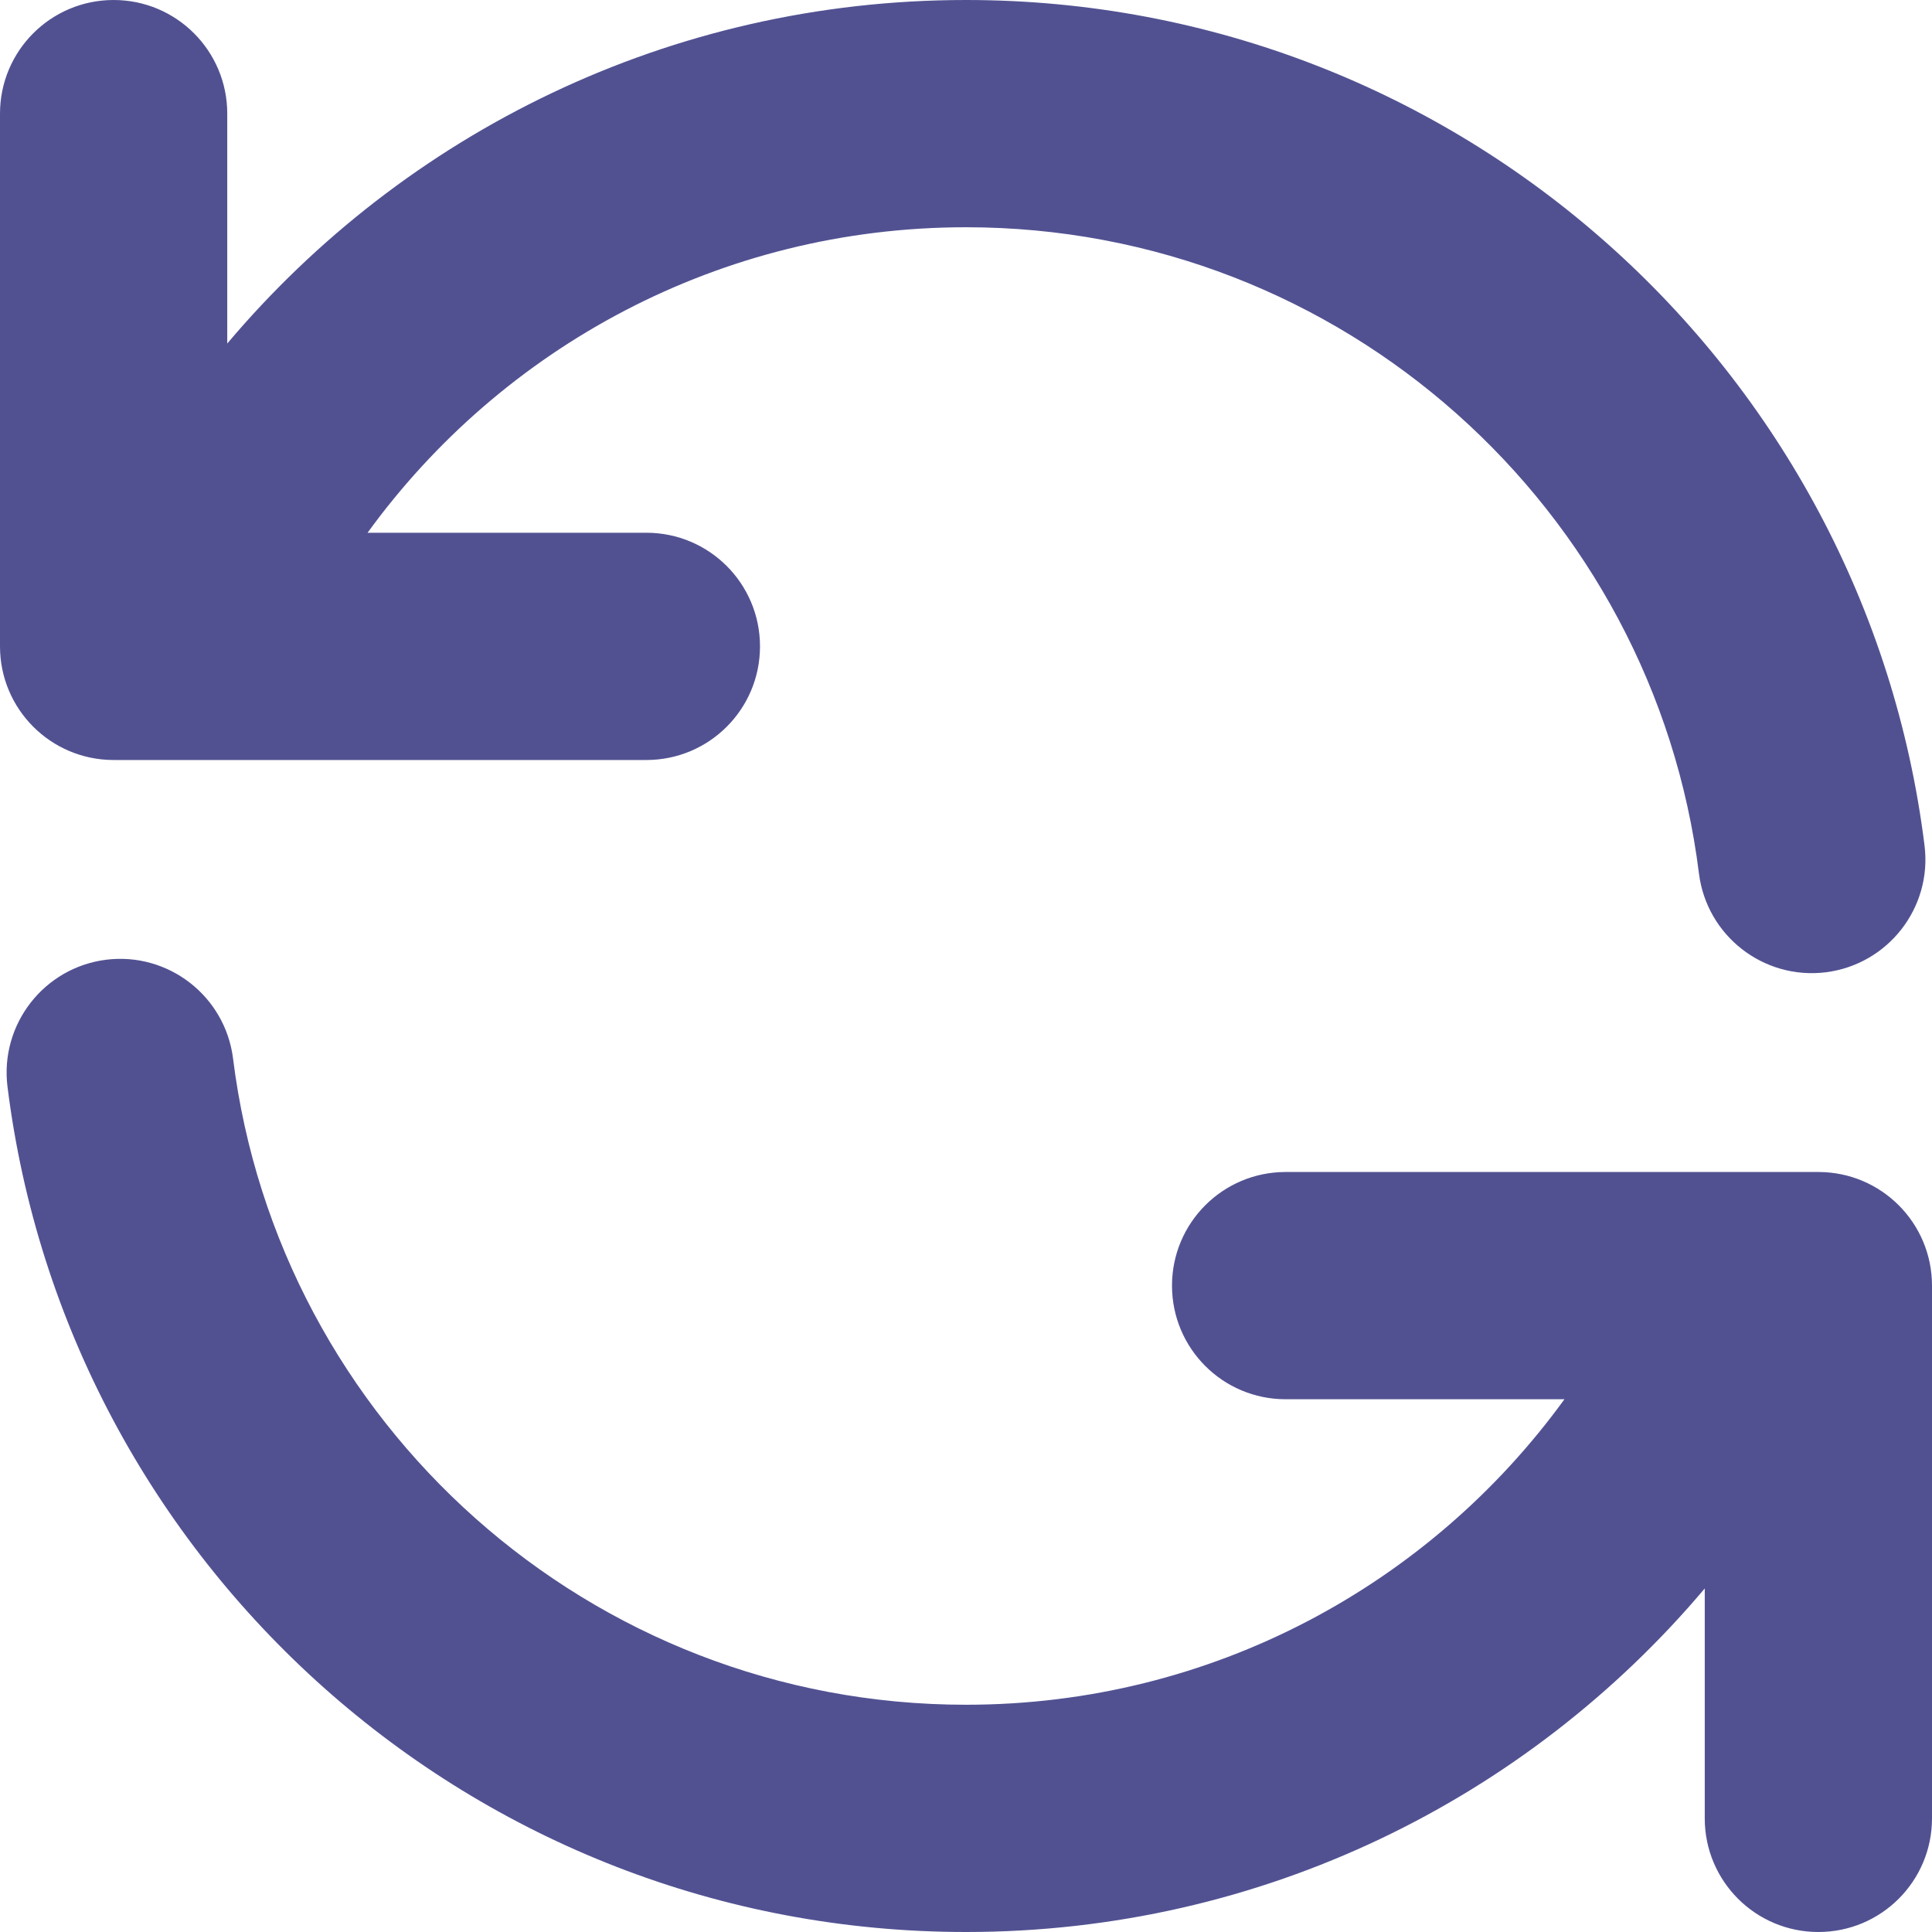
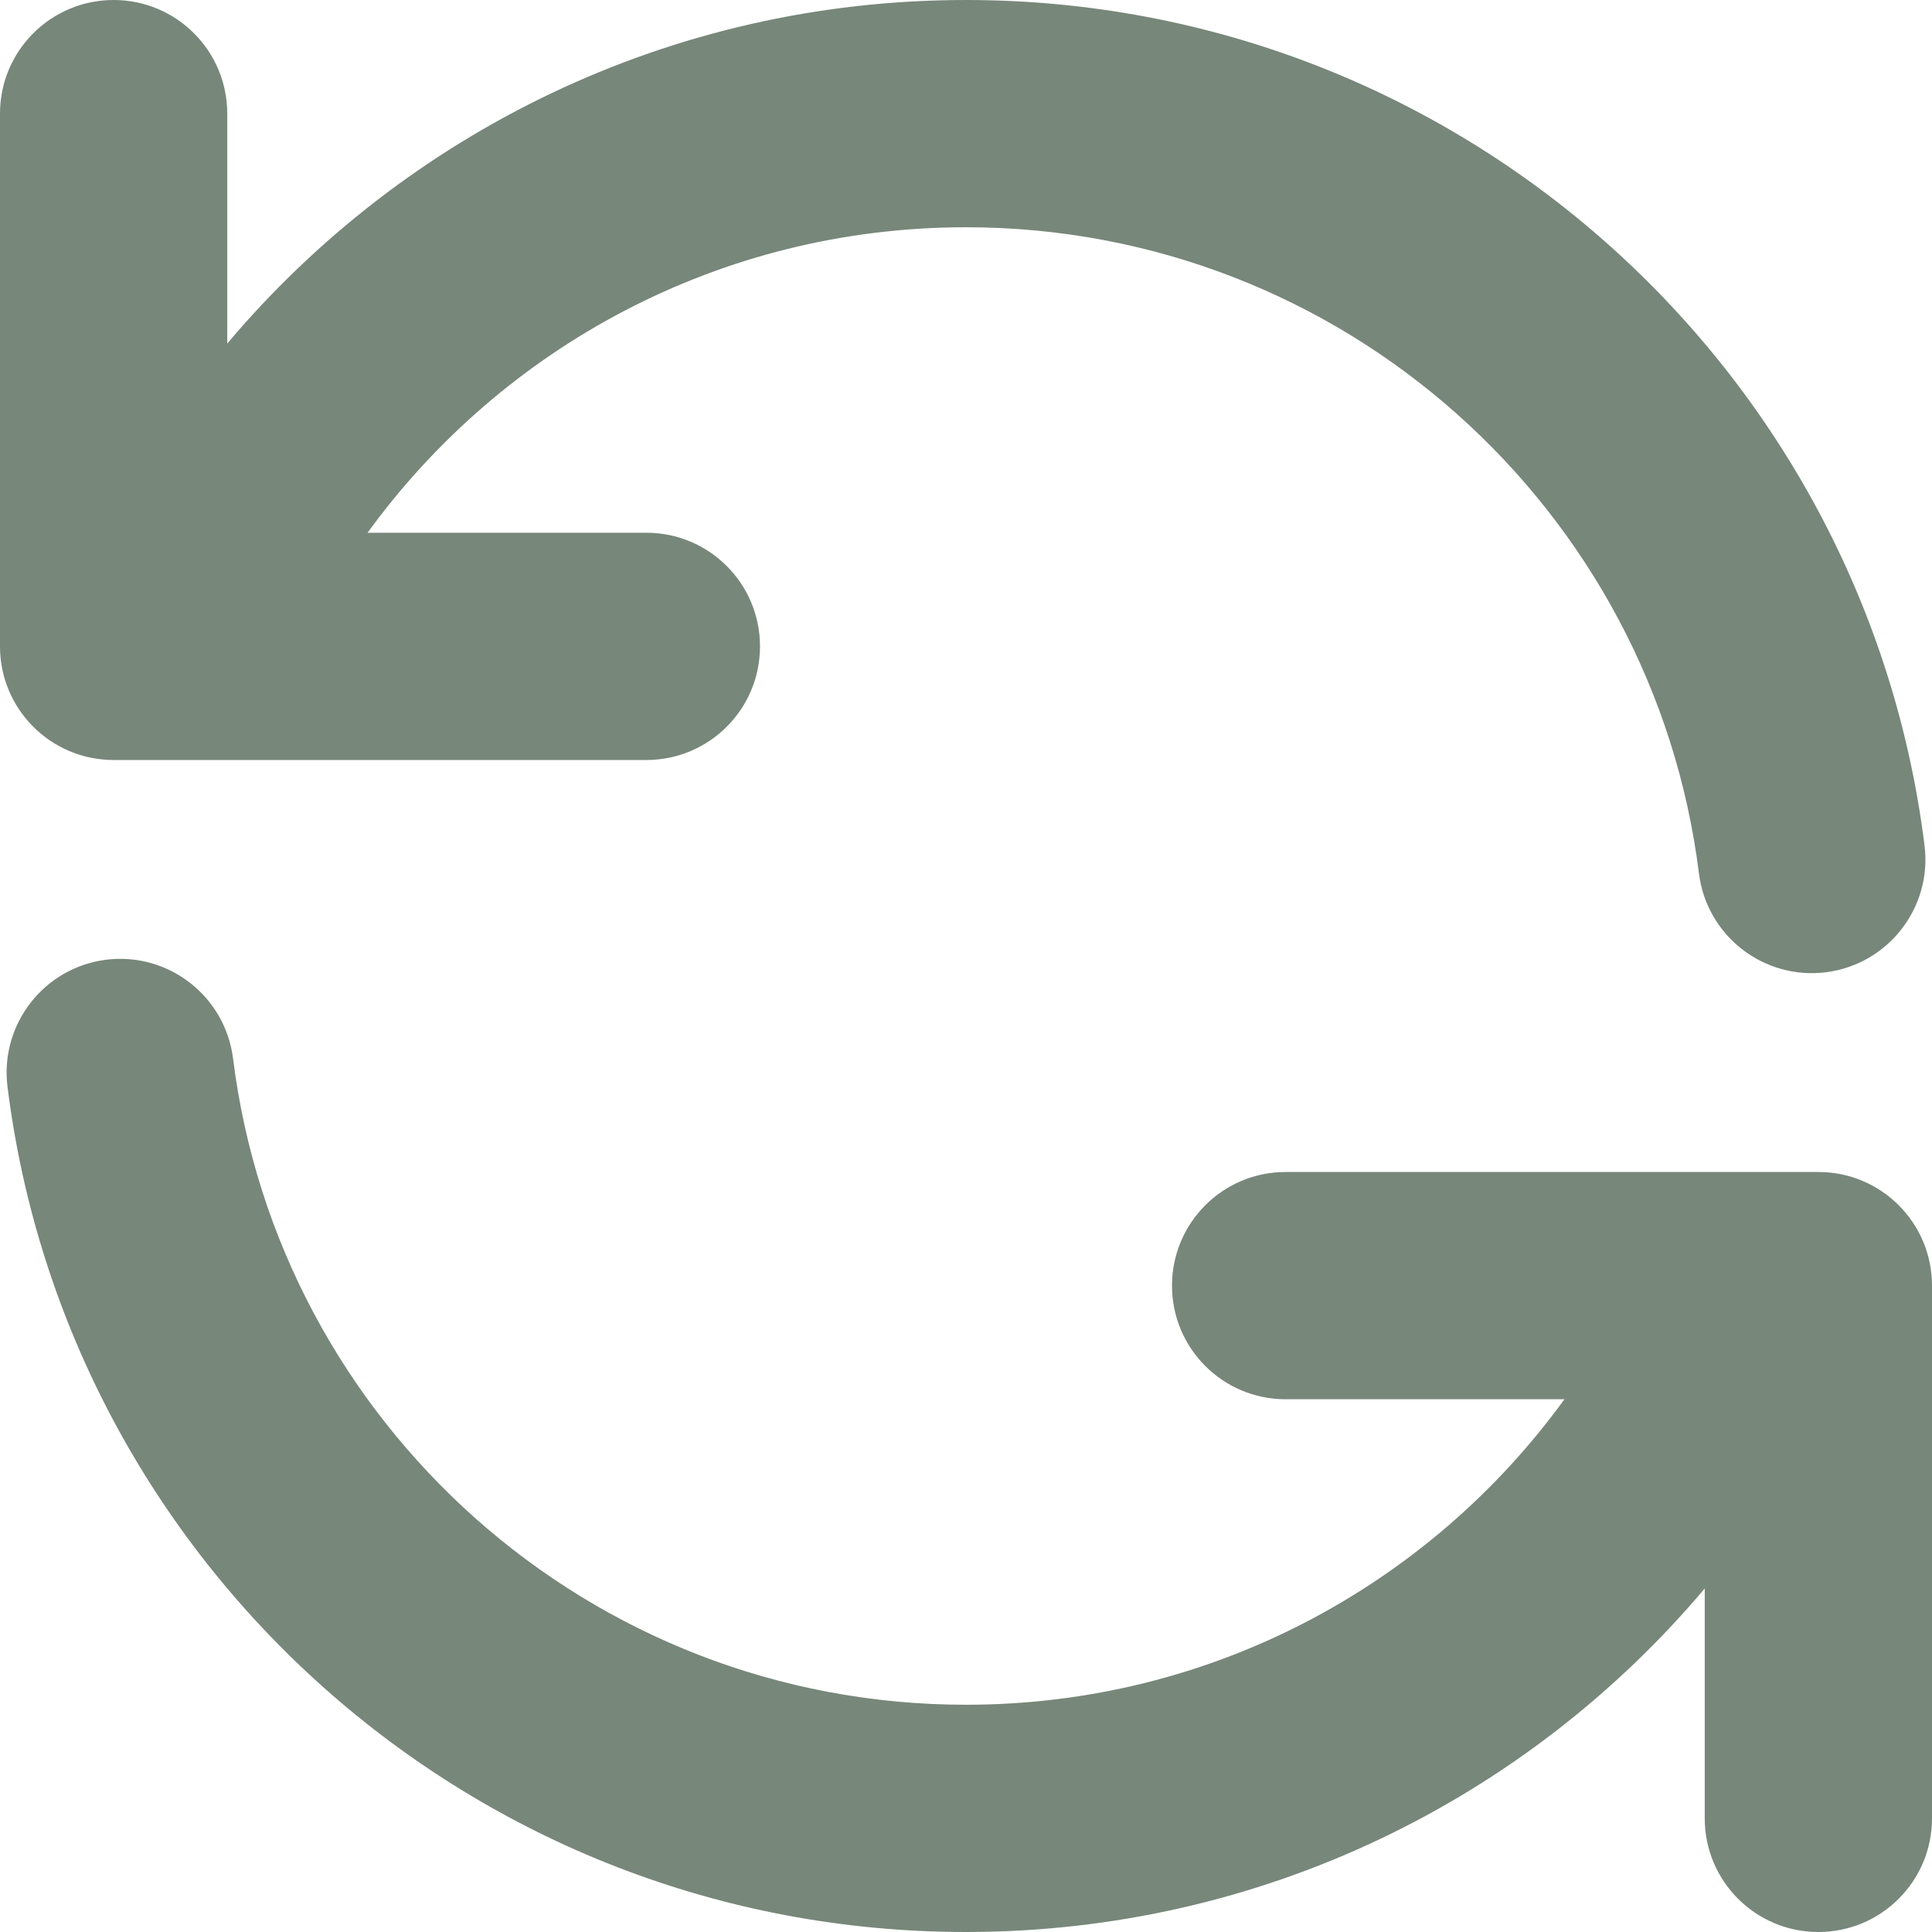
<svg xmlns="http://www.w3.org/2000/svg" width="16" height="16" viewBox="0 0 16 16" fill="none">
-   <path fill-rule="evenodd" clip-rule="evenodd" d="M0.941 0C1.461 0 1.882 0.421 1.882 0.941V2.845C3.349 1.106 5.545 0 8 0C12.08 0 15.446 3.054 15.938 7.001C16.003 7.517 15.636 7.987 15.121 8.052C14.605 8.116 14.135 7.75 14.07 7.234C13.694 4.217 11.119 1.882 8 1.882C5.963 1.882 4.157 2.878 3.044 4.412H5.353C5.873 4.412 6.294 4.833 6.294 5.353C6.294 5.873 5.873 6.294 5.353 6.294H0.941C0.421 6.294 0 5.873 0 5.353V0.941C0 0.421 0.421 0 0.941 0ZM0.879 7.948C1.395 7.884 1.865 8.25 1.93 8.766C2.306 11.783 4.881 14.118 8 14.118C10.037 14.118 11.843 13.122 12.956 11.588H10.647C10.127 11.588 9.706 11.167 9.706 10.647C9.706 10.127 10.127 9.706 10.647 9.706H15.059C15.579 9.706 16 10.127 16 10.647V15.059C16 15.579 15.579 16 15.059 16C14.539 16 14.118 15.579 14.118 15.059V13.155C12.651 14.894 10.455 16 8 16C3.92 16 0.554 12.946 0.062 8.999C-0.002 8.483 0.364 8.013 0.879 7.948Z" fill="#515192" />
+   <path fill-rule="evenodd" clip-rule="evenodd" d="M0.941 0C1.461 0 1.882 0.421 1.882 0.941V2.845C3.349 1.106 5.545 0 8 0C12.08 0 15.446 3.054 15.938 7.001C16.003 7.517 15.636 7.987 15.121 8.052C14.605 8.116 14.135 7.75 14.07 7.234C13.694 4.217 11.119 1.882 8 1.882C5.963 1.882 4.157 2.878 3.044 4.412H5.353C5.873 4.412 6.294 4.833 6.294 5.353C6.294 5.873 5.873 6.294 5.353 6.294H0.941C0.421 6.294 0 5.873 0 5.353V0.941C0 0.421 0.421 0 0.941 0ZM0.879 7.948C1.395 7.884 1.865 8.25 1.93 8.766C2.306 11.783 4.881 14.118 8 14.118C10.037 14.118 11.843 13.122 12.956 11.588H10.647C10.127 11.588 9.706 11.167 9.706 10.647C9.706 10.127 10.127 9.706 10.647 9.706H15.059C15.579 9.706 16 10.127 16 10.647V15.059C16 15.579 15.579 16 15.059 16C14.539 16 14.118 15.579 14.118 15.059V13.155C12.651 14.894 10.455 16 8 16C3.92 16 0.554 12.946 0.062 8.999C-0.002 8.483 0.364 8.013 0.879 7.948Z" fill="#77877a" />
</svg>
